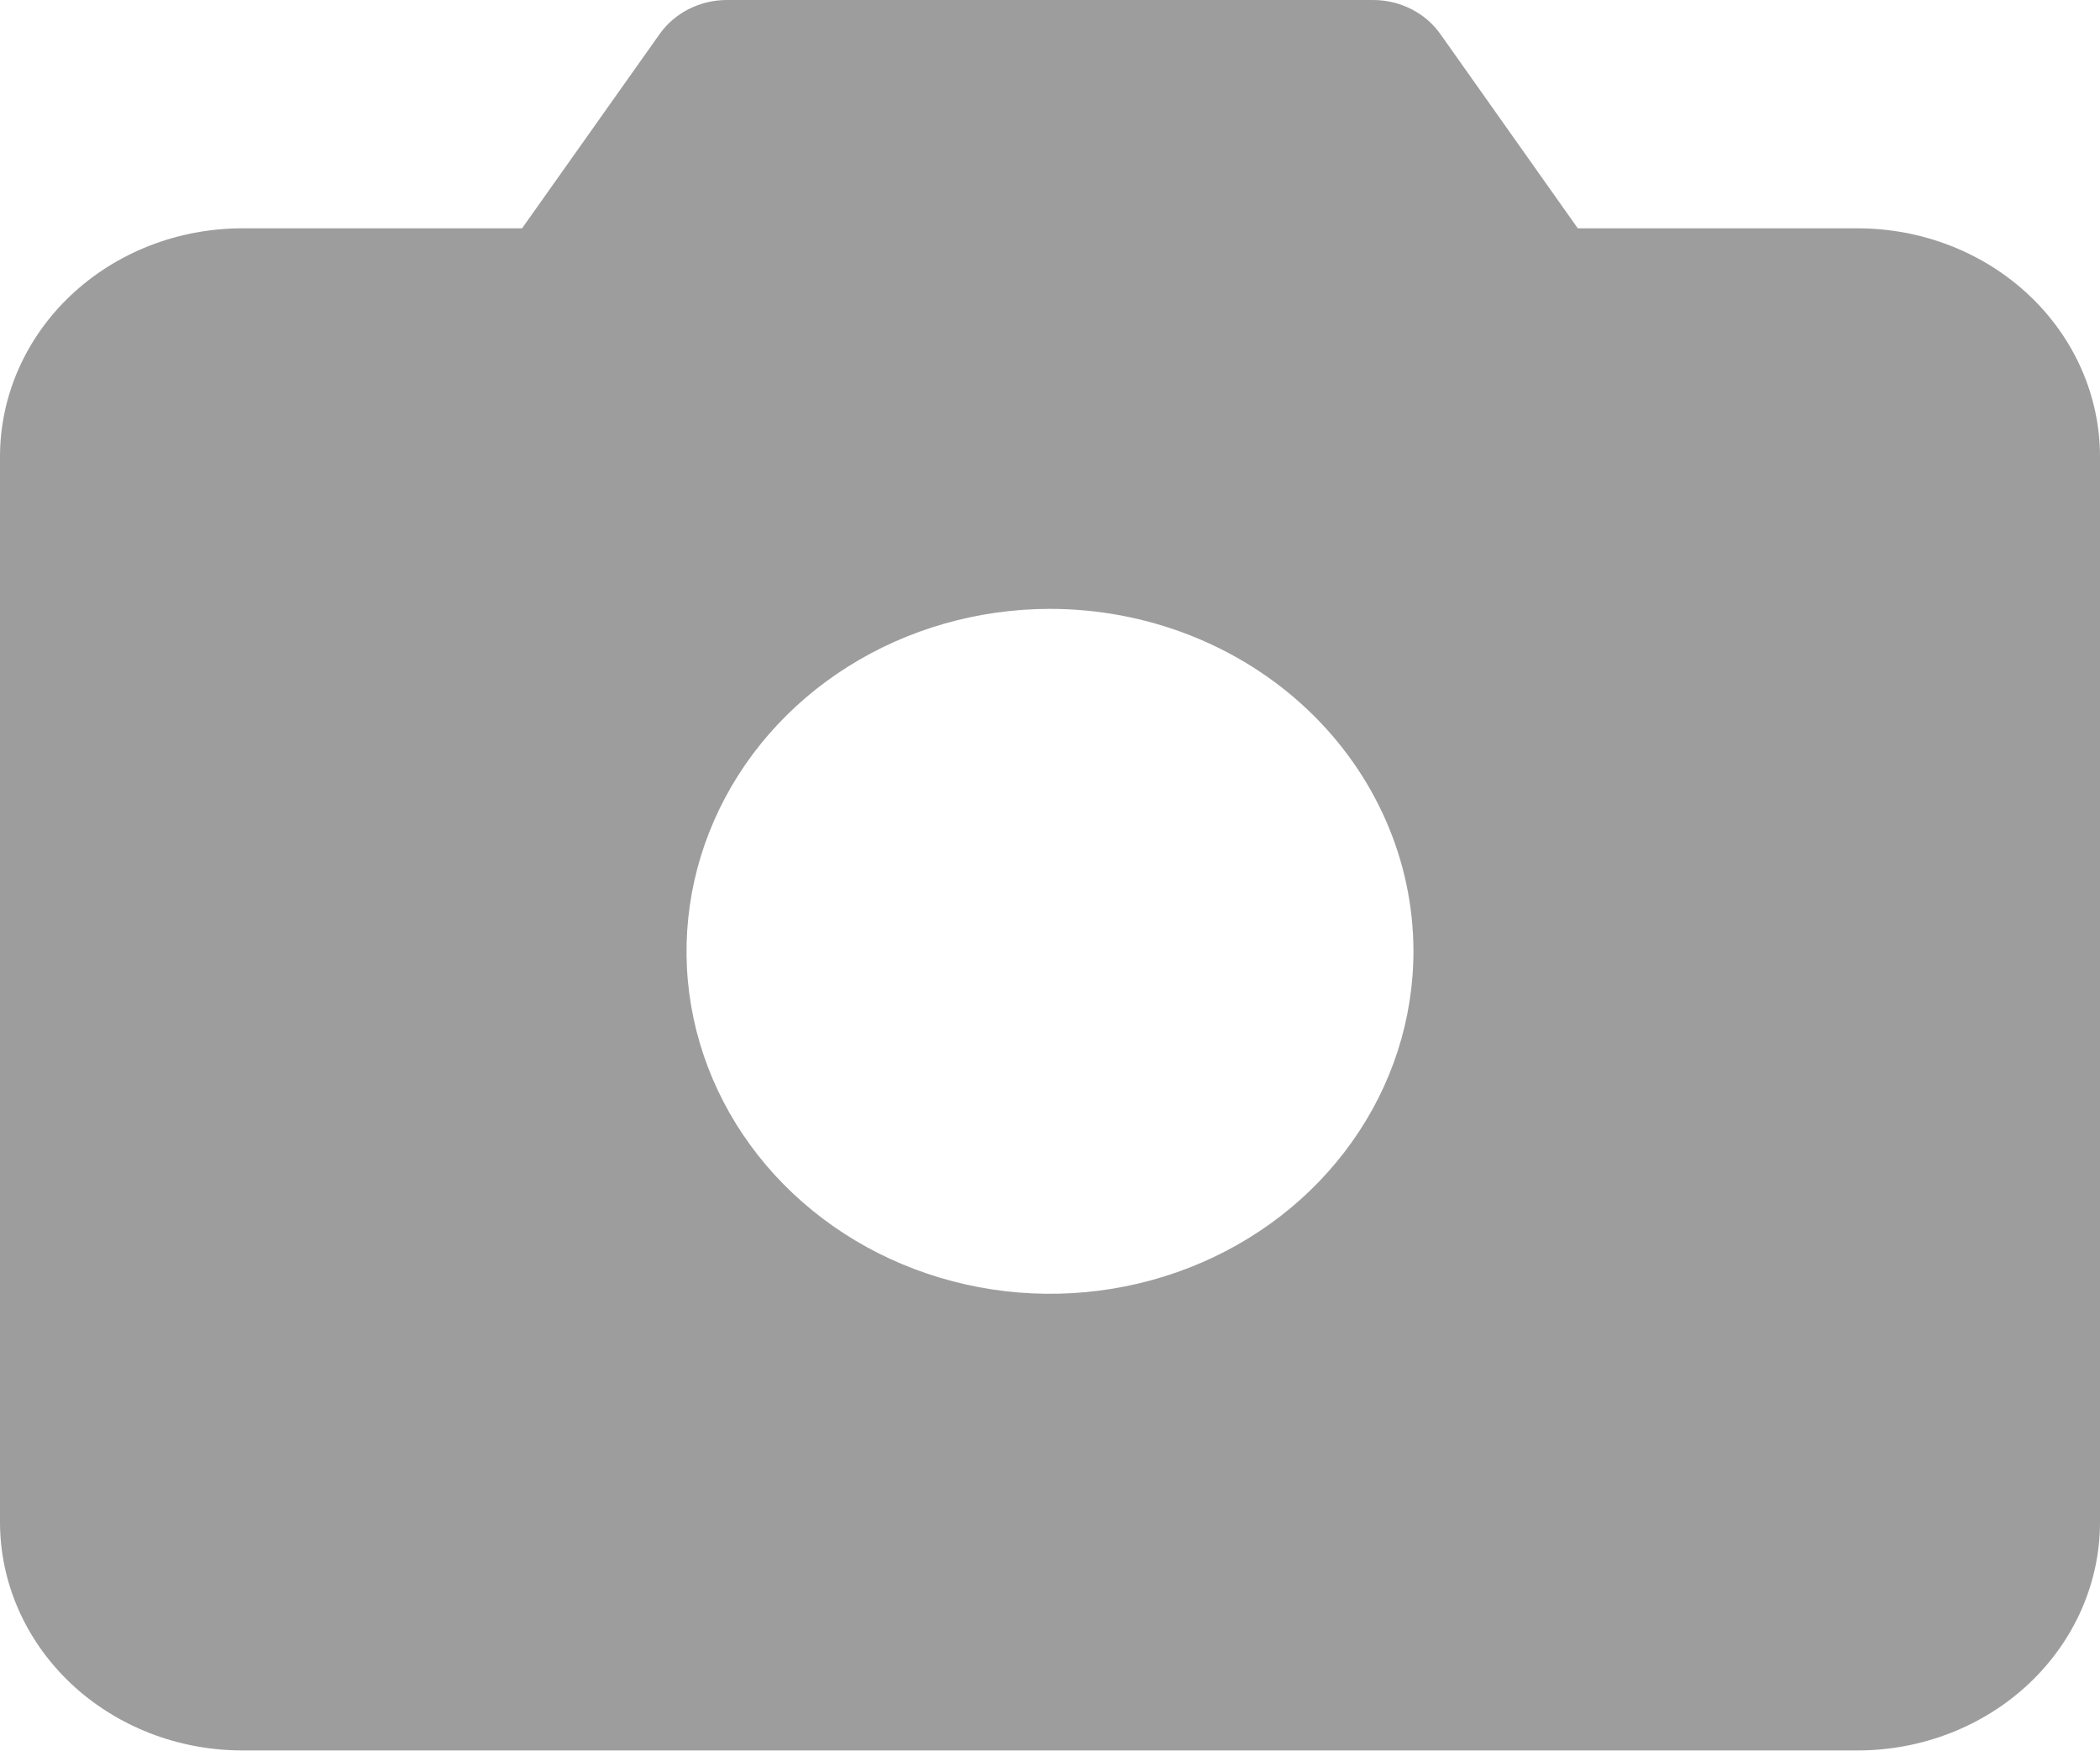
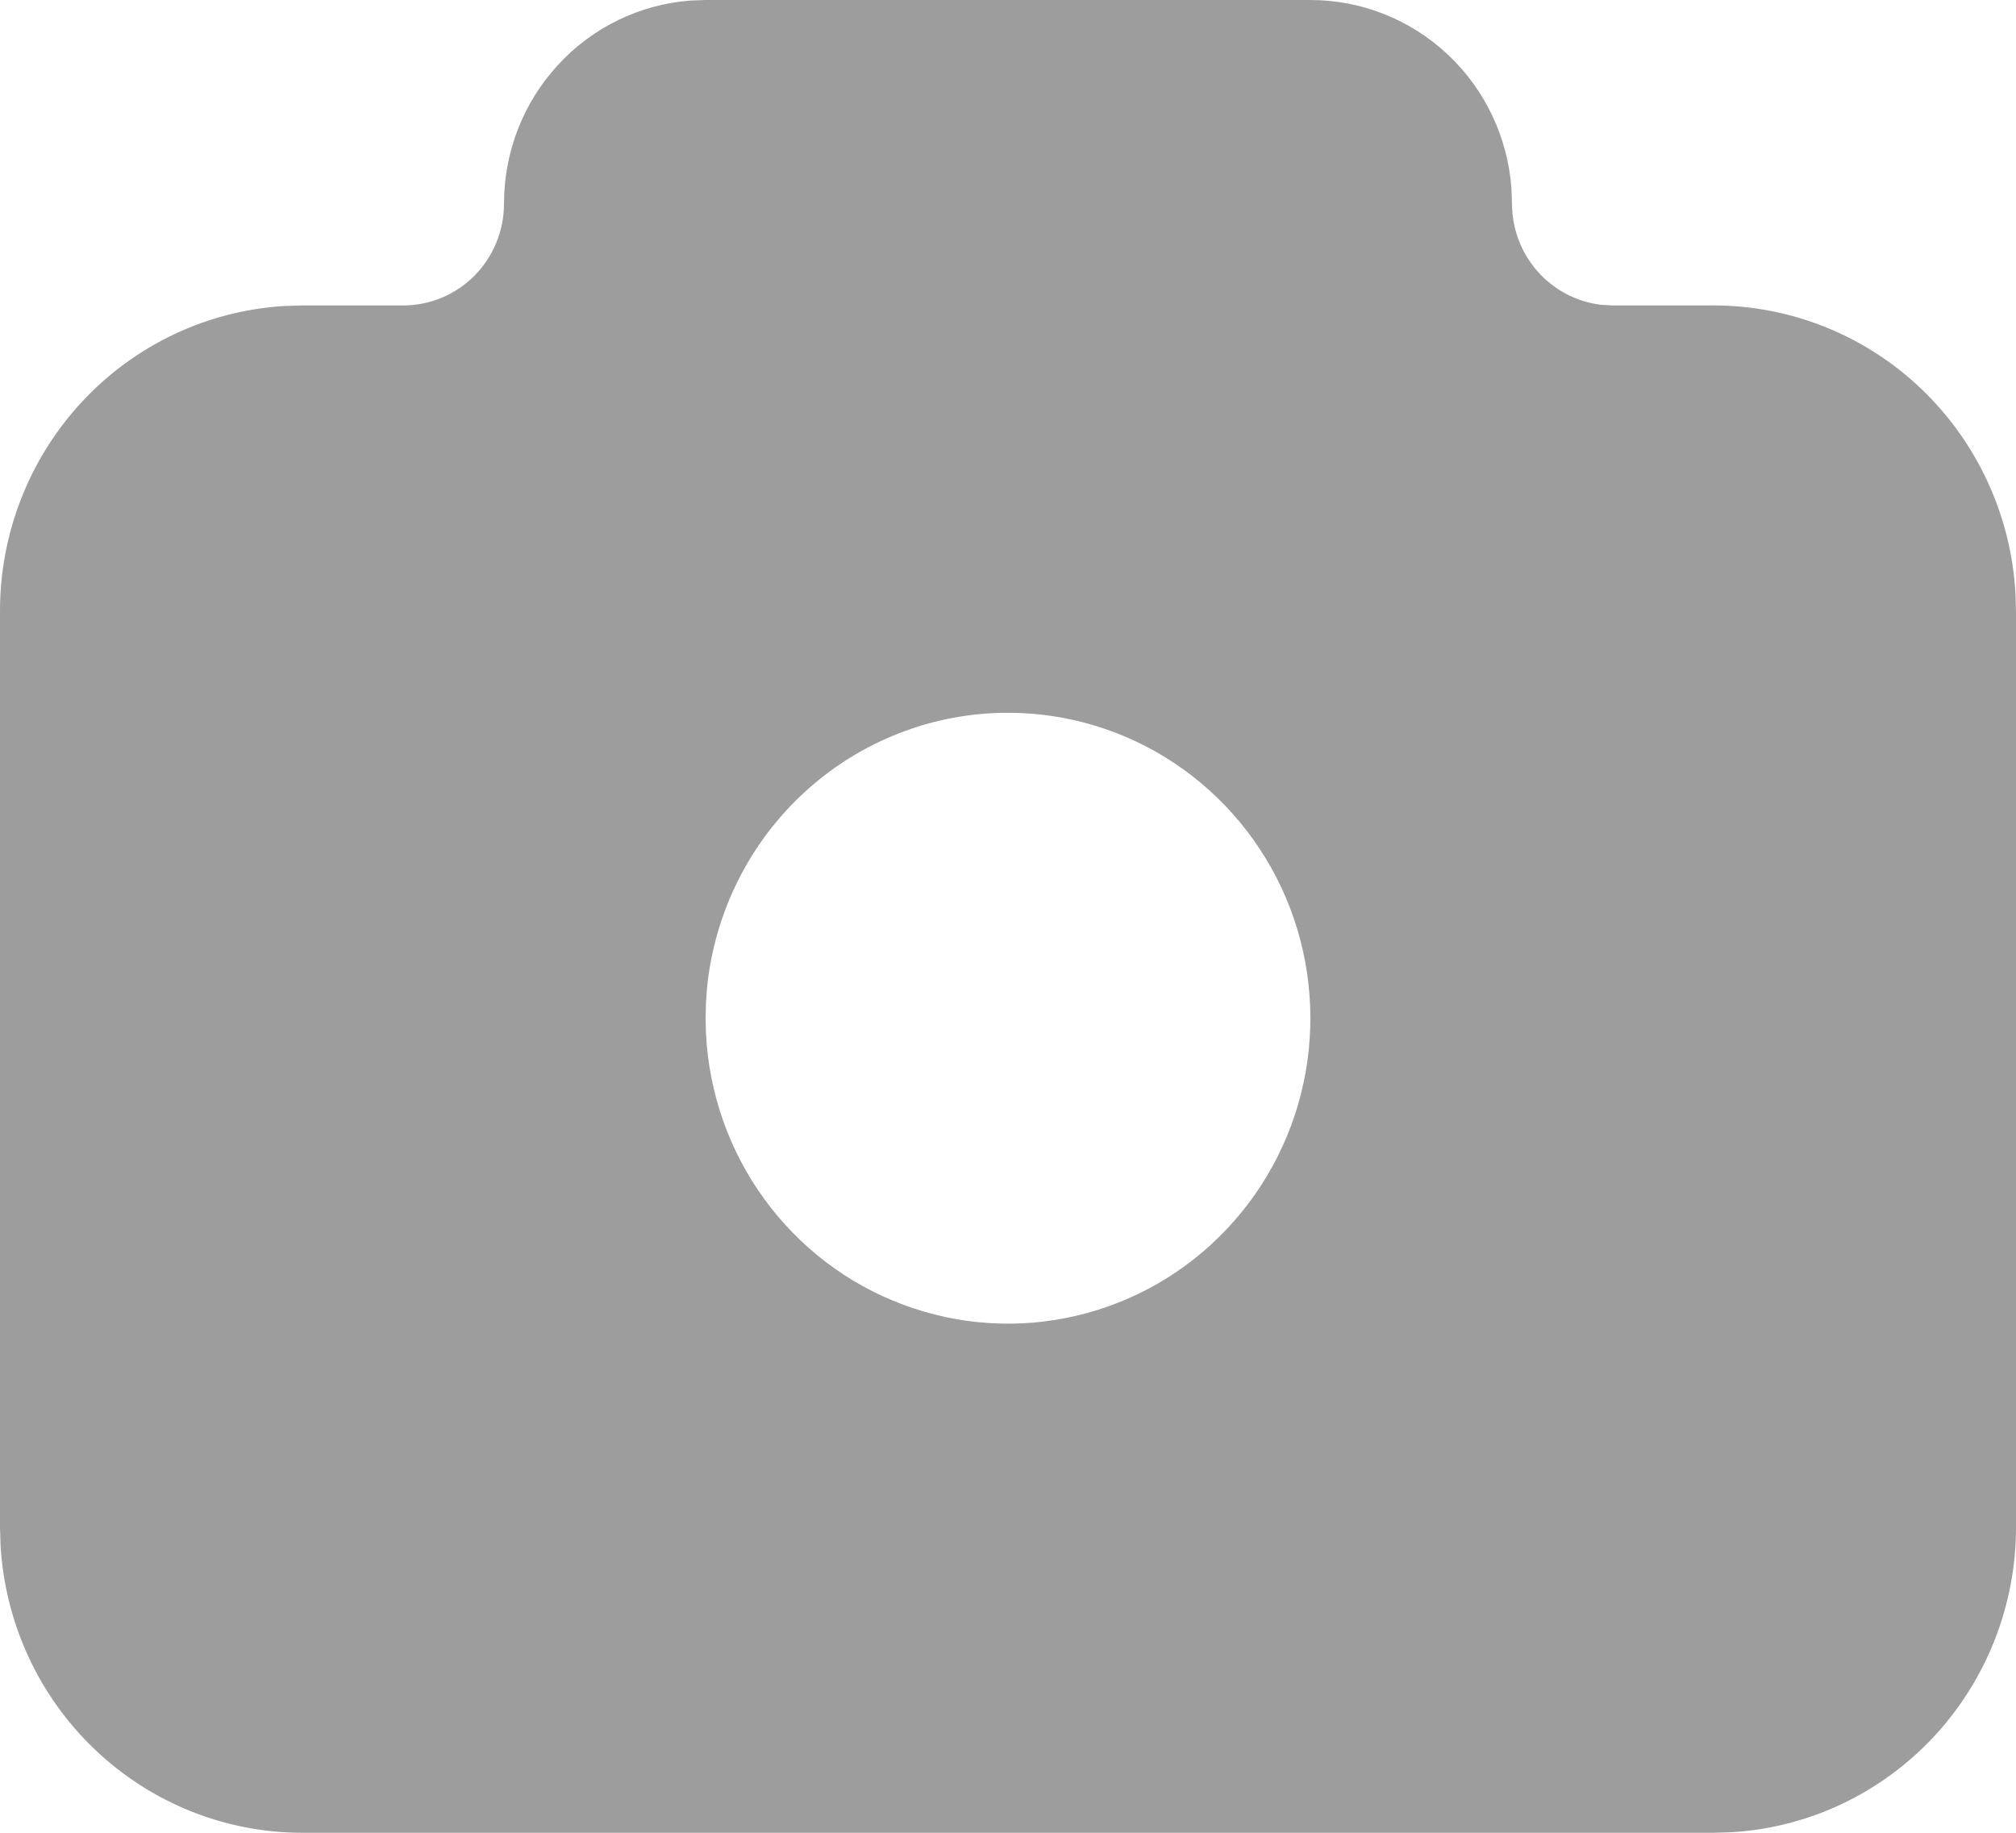
- <svg xmlns="http://www.w3.org/2000/svg" width="30" height="25" viewBox="0 0 30 25" fill="none">
-   <path d="M26.538 3.261H22.54L20.575 0.484C20.469 0.335 20.327 0.213 20.159 0.129C19.992 0.044 19.805 0 19.615 0H10.385C10.195 0 10.008 0.044 9.841 0.129C9.673 0.213 9.531 0.335 9.425 0.484L7.458 3.261H3.462C2.543 3.261 1.663 3.604 1.014 4.216C0.365 4.827 0 5.657 0 6.522V21.739C0 22.604 0.365 23.433 1.014 24.045C1.663 24.656 2.543 25 3.462 25H26.538C27.456 25 28.337 24.656 28.986 24.045C29.635 23.433 30 22.604 30 21.739V6.522C30 5.657 29.635 4.827 28.986 4.216C28.337 3.604 27.456 3.261 26.538 3.261ZM20.192 13.587C20.192 14.554 19.888 15.5 19.317 16.304C18.747 17.109 17.936 17.736 16.987 18.106C16.038 18.476 14.994 18.573 13.987 18.384C12.98 18.195 12.055 17.73 11.329 17.046C10.602 16.362 10.108 15.49 9.907 14.541C9.707 13.592 9.81 12.609 10.203 11.715C10.596 10.821 11.261 10.057 12.115 9.52C12.969 8.983 13.973 8.696 15 8.696C16.377 8.696 17.698 9.211 18.672 10.128C19.645 11.046 20.192 12.29 20.192 13.587Z" fill="#9D9D9D" />
+ <svg xmlns="http://www.w3.org/2000/svg" width="22" height="20" viewBox="0 0 22 20" fill="none">
+   <path d="M14.3 1.11409e-07C14.855 -0 15.39 0.212 15.797 0.593C16.204 0.974 16.453 1.496 16.494 2.056L16.5 2.222C16.5 2.494 16.599 2.757 16.778 2.96C16.957 3.164 17.204 3.294 17.471 3.326L17.6 3.333H18.7C19.542 3.333 20.352 3.658 20.964 4.241C21.576 4.825 21.945 5.622 21.994 6.471L22 6.667V16.667C22 17.517 21.678 18.335 21.101 18.954C20.523 19.572 19.734 19.945 18.894 19.994L18.7 20H3.3C2.458 20 1.648 19.675 1.036 19.092C0.423 18.509 0.055 17.711 0.006 16.862L5.12649e-09 16.667V6.667C-4.68839e-05 5.816 0.322 4.998 0.899 4.38C1.476 3.761 2.266 3.389 3.106 3.339L3.3 3.333H4.4C4.692 3.333 4.972 3.216 5.178 3.008C5.384 2.8 5.5 2.517 5.5 2.222C5.5 1.662 5.709 1.122 6.087 0.711C6.464 0.299 6.982 0.048 7.535 0.006L7.7 1.11409e-07H14.3ZM11 7.778C10.182 7.778 9.394 8.084 8.787 8.638C8.18 9.192 7.799 9.954 7.716 10.776L7.704 10.944L7.7 11.111L7.704 11.278C7.737 11.929 7.957 12.557 8.339 13.082C8.721 13.608 9.247 14.01 9.853 14.236C10.458 14.463 11.116 14.506 11.745 14.358C12.374 14.211 12.947 13.881 13.391 13.408C13.836 12.936 14.134 12.342 14.248 11.7C14.362 11.058 14.287 10.396 14.033 9.797C13.778 9.198 13.355 8.687 12.816 8.328C12.277 7.969 11.646 7.778 11 7.778Z" fill="#9D9D9D" />
</svg>
